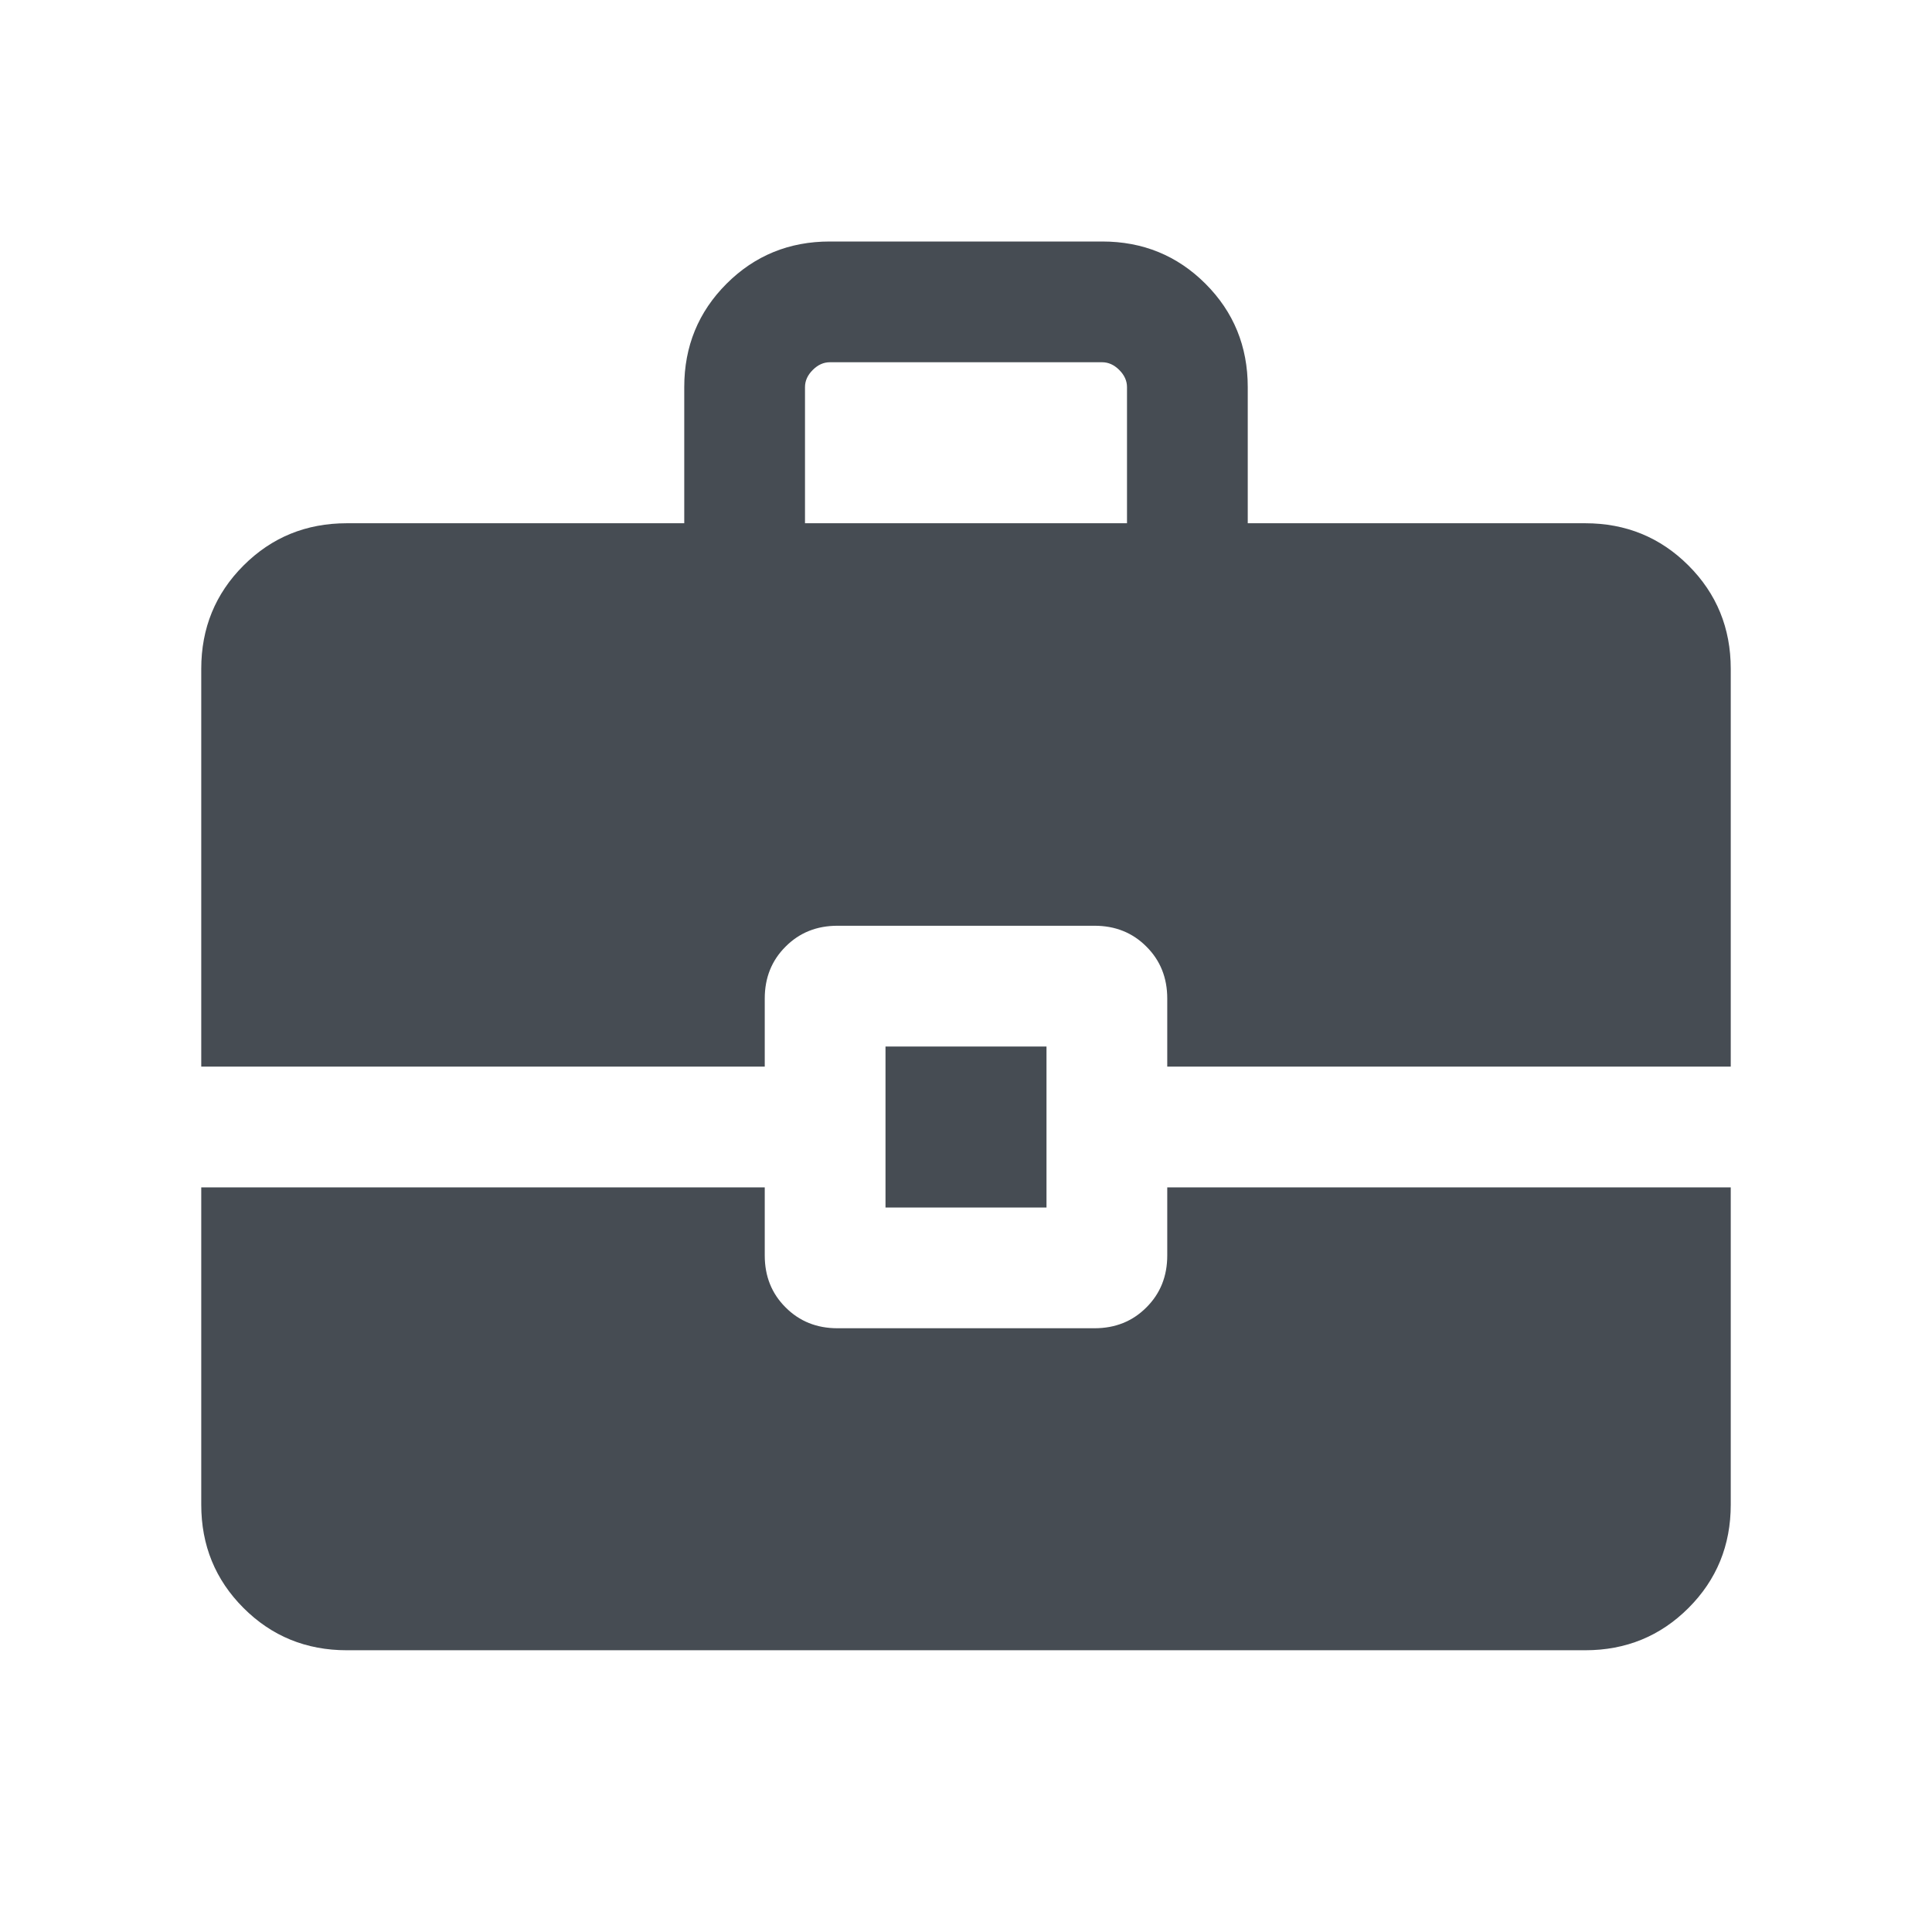
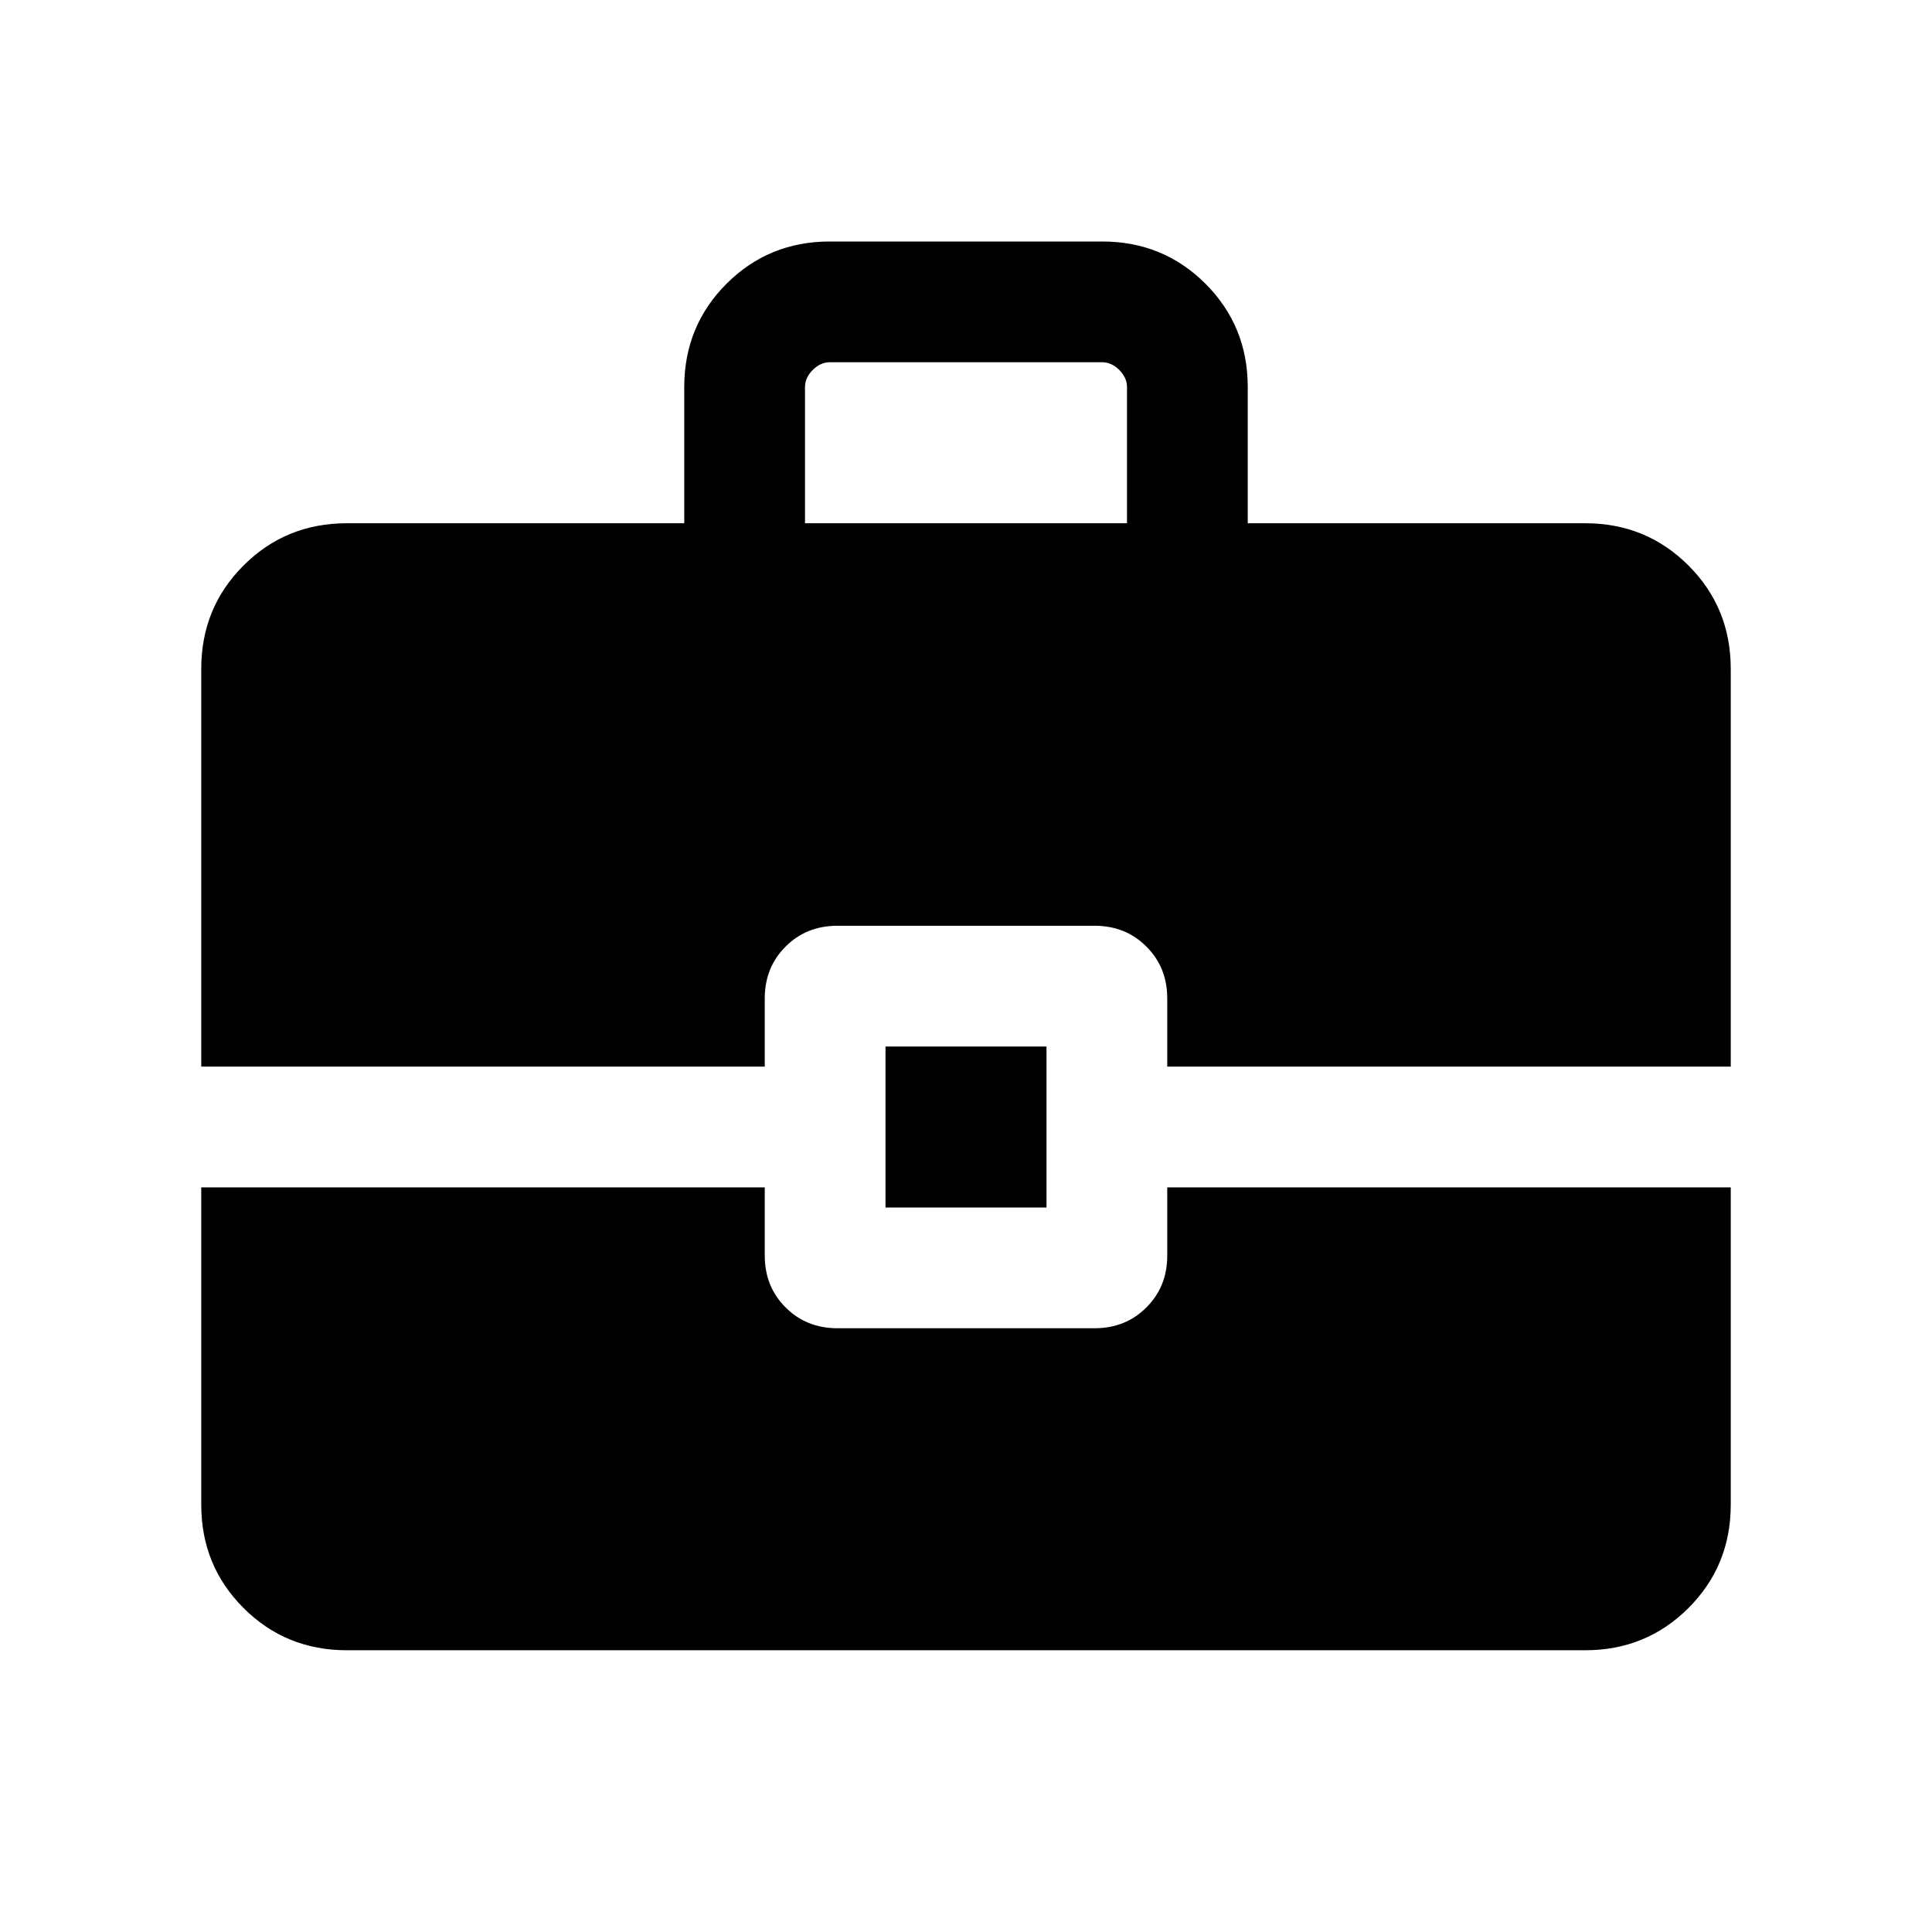
- <svg xmlns="http://www.w3.org/2000/svg" width="24" height="24" viewBox="0 0 24 24" fill="none">
+ <svg xmlns="http://www.w3.org/2000/svg" viewBox="0 0 24 24" fill="none">
  <mask id="mask0_2786_35402" style="mask-type:alpha" maskUnits="userSpaceOnUse" x="0" y="0" width="24" height="24">
    <rect width="24" height="24" fill="#D9D9D9" />
  </mask>
  <g mask="url(#mask0_2786_35402)">
-     <path d="M11 15V13H13V15H11ZM10 6.5H14V4.808C14 4.731 13.968 4.66 13.904 4.596C13.84 4.532 13.769 4.5 13.692 4.5H10.308C10.231 4.5 10.16 4.532 10.096 4.596C10.032 4.66 10 4.731 10 4.808V6.5ZM4.308 20.5C3.803 20.5 3.375 20.325 3.025 19.975C2.675 19.625 2.5 19.197 2.5 18.692V14.75H9.5V15.596C9.5 15.854 9.586 16.069 9.759 16.241C9.931 16.414 10.146 16.5 10.404 16.5H13.596C13.854 16.5 14.069 16.414 14.241 16.241C14.414 16.069 14.5 15.854 14.5 15.596V14.75H21.5V18.692C21.5 19.197 21.325 19.625 20.975 19.975C20.625 20.325 20.197 20.5 19.692 20.5H4.308ZM2.5 13.25V8.308C2.5 7.803 2.675 7.375 3.025 7.025C3.375 6.675 3.803 6.5 4.308 6.5H8.5V4.808C8.5 4.303 8.675 3.875 9.025 3.525C9.375 3.175 9.803 3 10.308 3H13.692C14.197 3 14.625 3.175 14.975 3.525C15.325 3.875 15.5 4.303 15.5 4.808V6.5H19.692C20.197 6.5 20.625 6.675 20.975 7.025C21.325 7.375 21.5 7.803 21.5 8.308V13.25H14.5V12.404C14.5 12.146 14.414 11.931 14.241 11.759C14.069 11.586 13.854 11.5 13.596 11.5H10.404C10.146 11.5 9.931 11.586 9.759 11.759C9.586 11.931 9.5 12.146 9.5 12.404V13.25H2.5Z" fill="#464C53" />
+     <path d="M11 15V13H13V15H11ZM10 6.5H14V4.808C14 4.731 13.968 4.66 13.904 4.596C13.84 4.532 13.769 4.5 13.692 4.5H10.308C10.231 4.5 10.16 4.532 10.096 4.596C10.032 4.66 10 4.731 10 4.808V6.5ZM4.308 20.5C3.803 20.5 3.375 20.325 3.025 19.975C2.675 19.625 2.5 19.197 2.5 18.692V14.75H9.5V15.596C9.5 15.854 9.586 16.069 9.759 16.241C9.931 16.414 10.146 16.5 10.404 16.5H13.596C13.854 16.5 14.069 16.414 14.241 16.241C14.414 16.069 14.5 15.854 14.5 15.596V14.75H21.5V18.692C21.5 19.197 21.325 19.625 20.975 19.975C20.625 20.325 20.197 20.5 19.692 20.5H4.308ZM2.5 13.25V8.308C2.5 7.803 2.675 7.375 3.025 7.025C3.375 6.675 3.803 6.5 4.308 6.5H8.5V4.808C8.5 4.303 8.675 3.875 9.025 3.525C9.375 3.175 9.803 3 10.308 3H13.692C14.197 3 14.625 3.175 14.975 3.525C15.325 3.875 15.5 4.303 15.5 4.808V6.5H19.692C20.197 6.5 20.625 6.675 20.975 7.025C21.325 7.375 21.5 7.803 21.5 8.308V13.25H14.5V12.404C14.5 12.146 14.414 11.931 14.241 11.759C14.069 11.586 13.854 11.5 13.596 11.5H10.404C10.146 11.5 9.931 11.586 9.759 11.759C9.586 11.931 9.5 12.146 9.5 12.404V13.25H2.5Z" fill="currentColor" />
  </g>
</svg>
